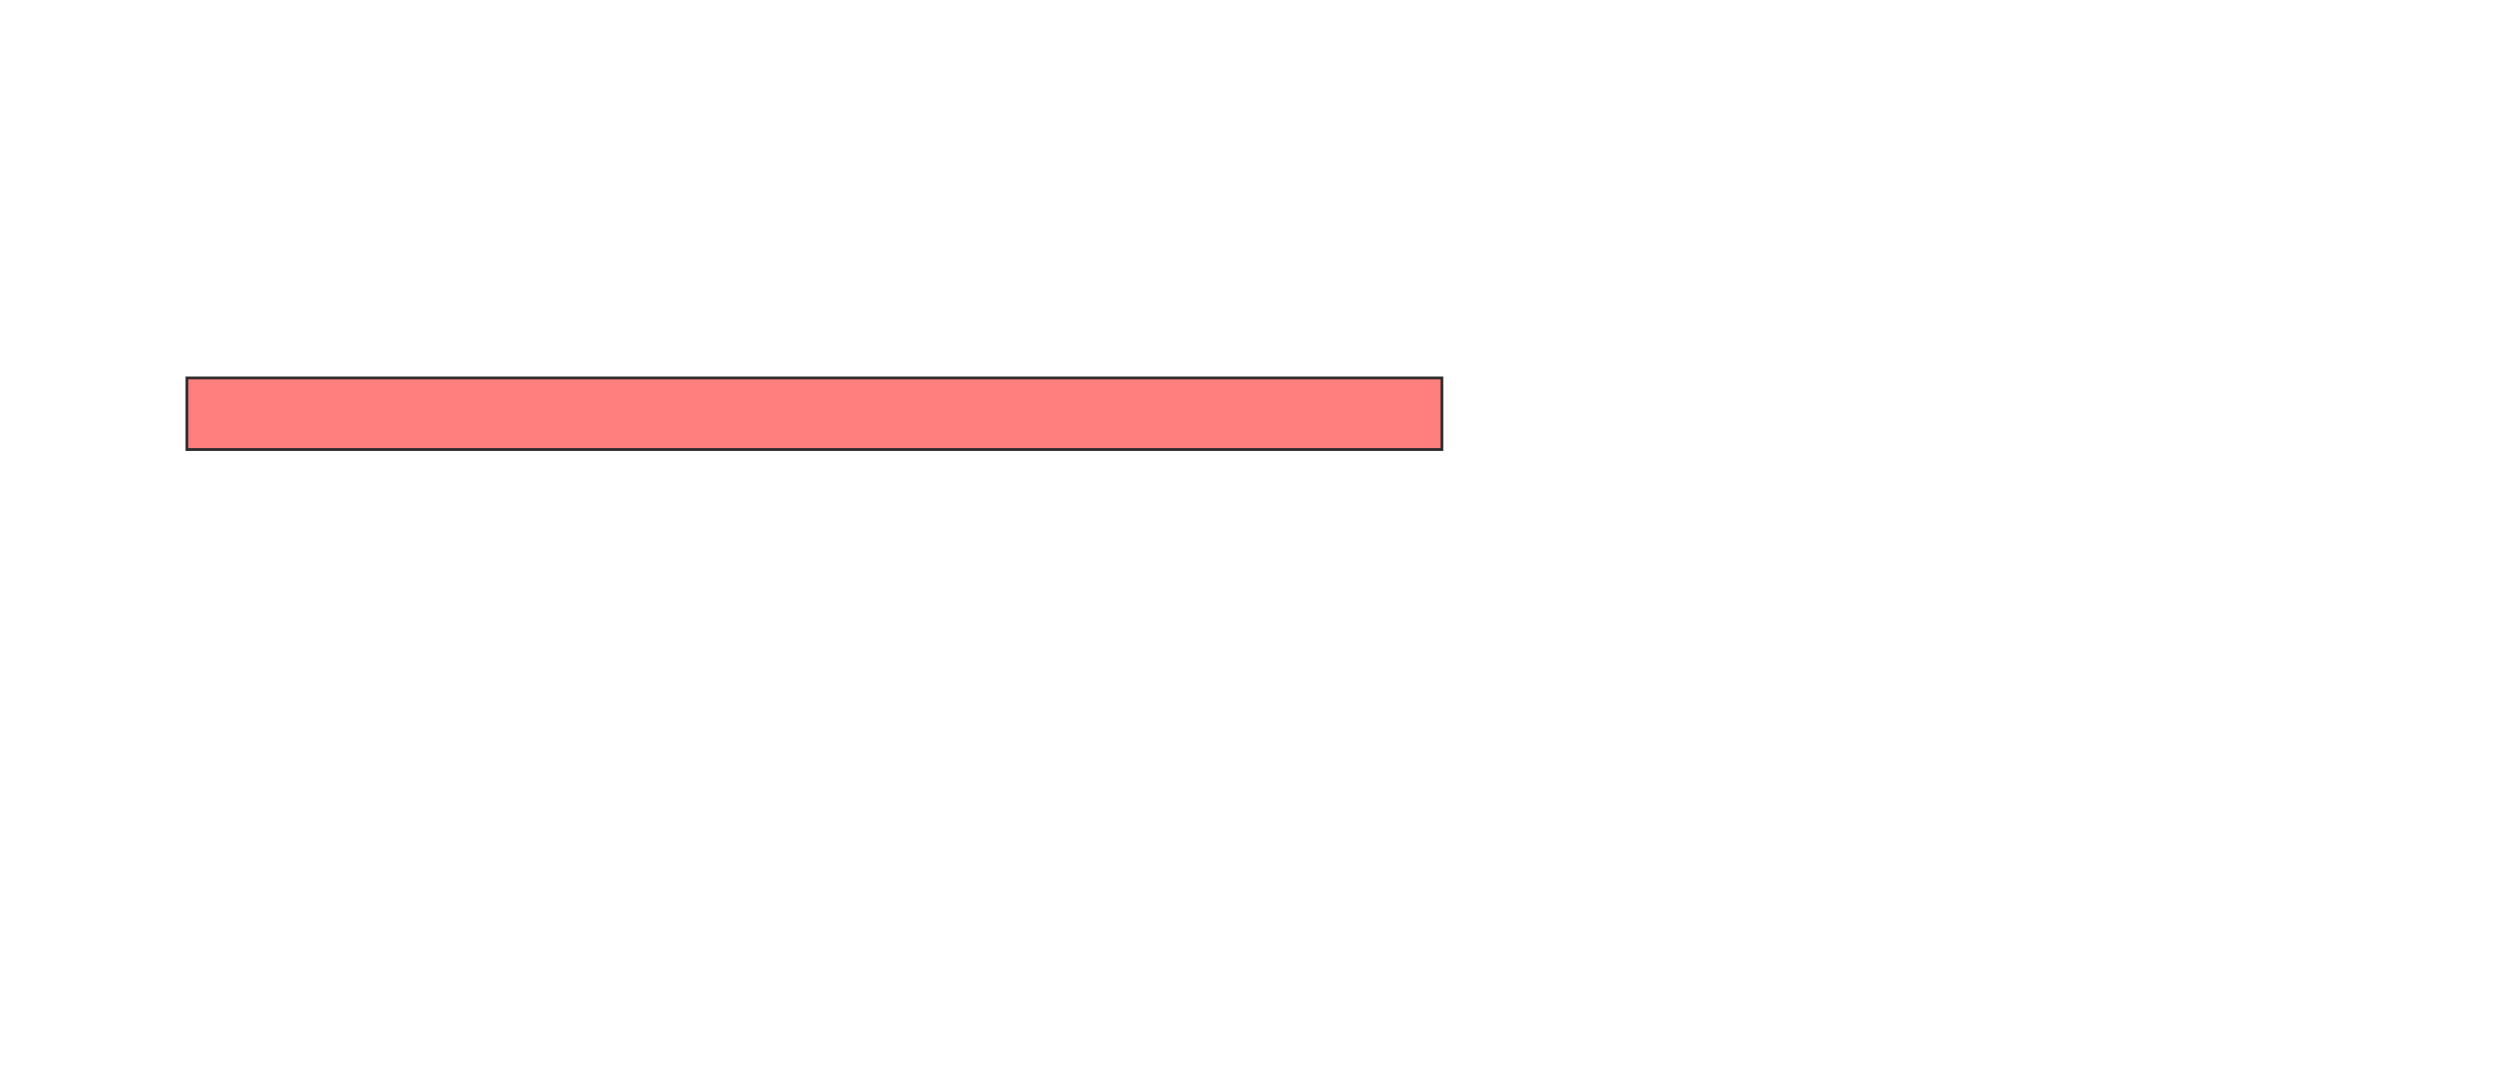
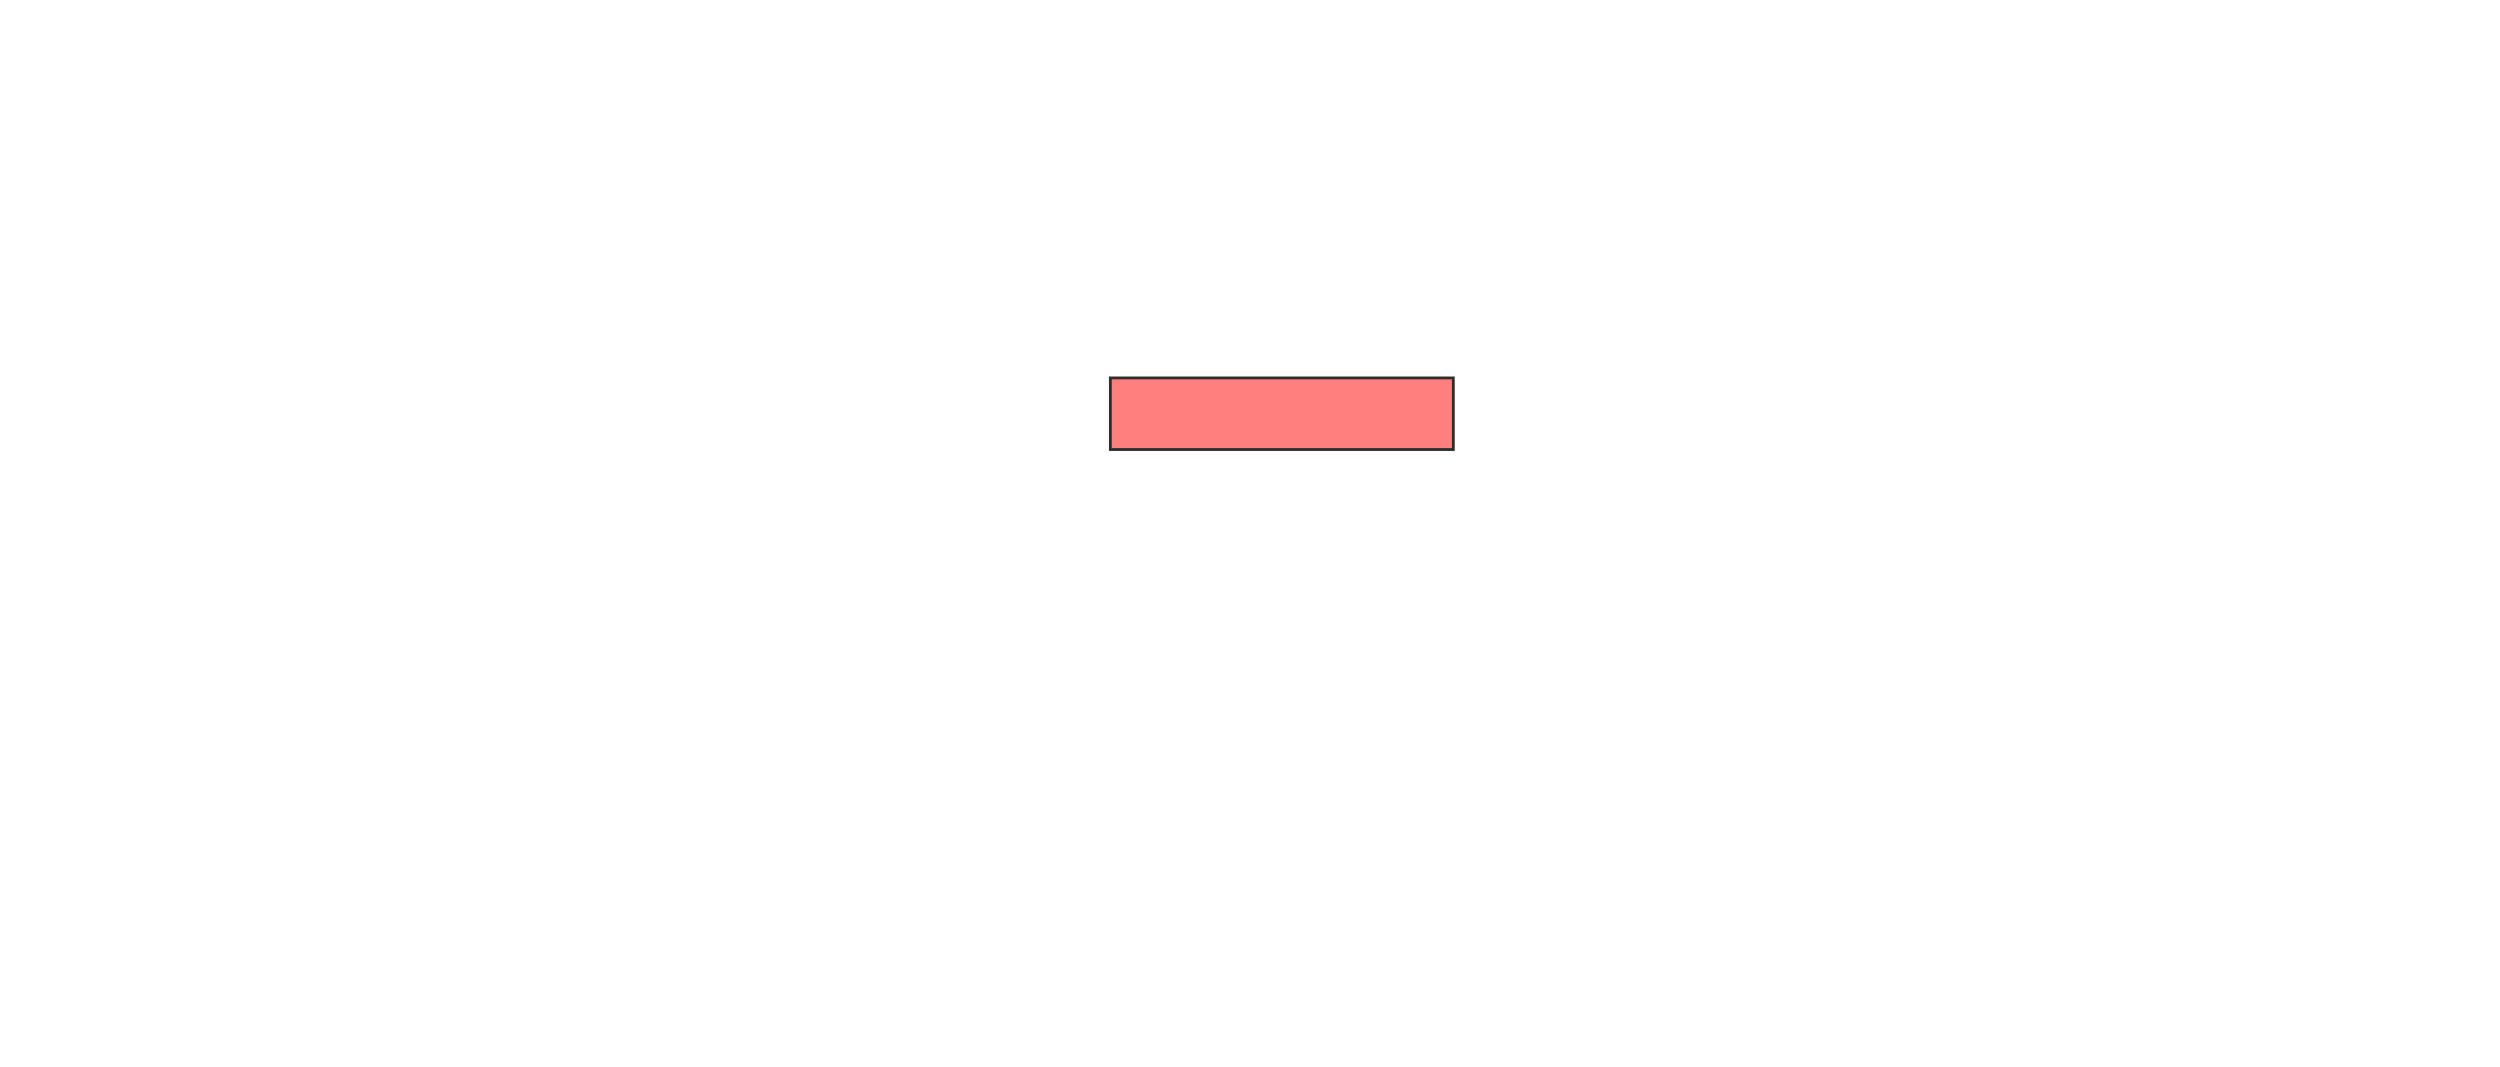
<svg xmlns="http://www.w3.org/2000/svg" width="886" height="378">
  <g>
  </g>
  <g>
-     <rect id="9600f1d174c84430bdeea5d91029a2bc-oa-2" height="25.373" width="444.776" y="133.94" x="66.239" stroke="#2D2D2D" fill="#FF7E7E" class="qshape" />
+     <rect id="9600f1d174c84430bdeea5d91029a2bc-oa-2" height="25.373" width="121.544" y="133.94" x="393.512" fill="#FF7E7E" stroke="#2D2D2D" class="qshape" />
  </g>
</svg>
